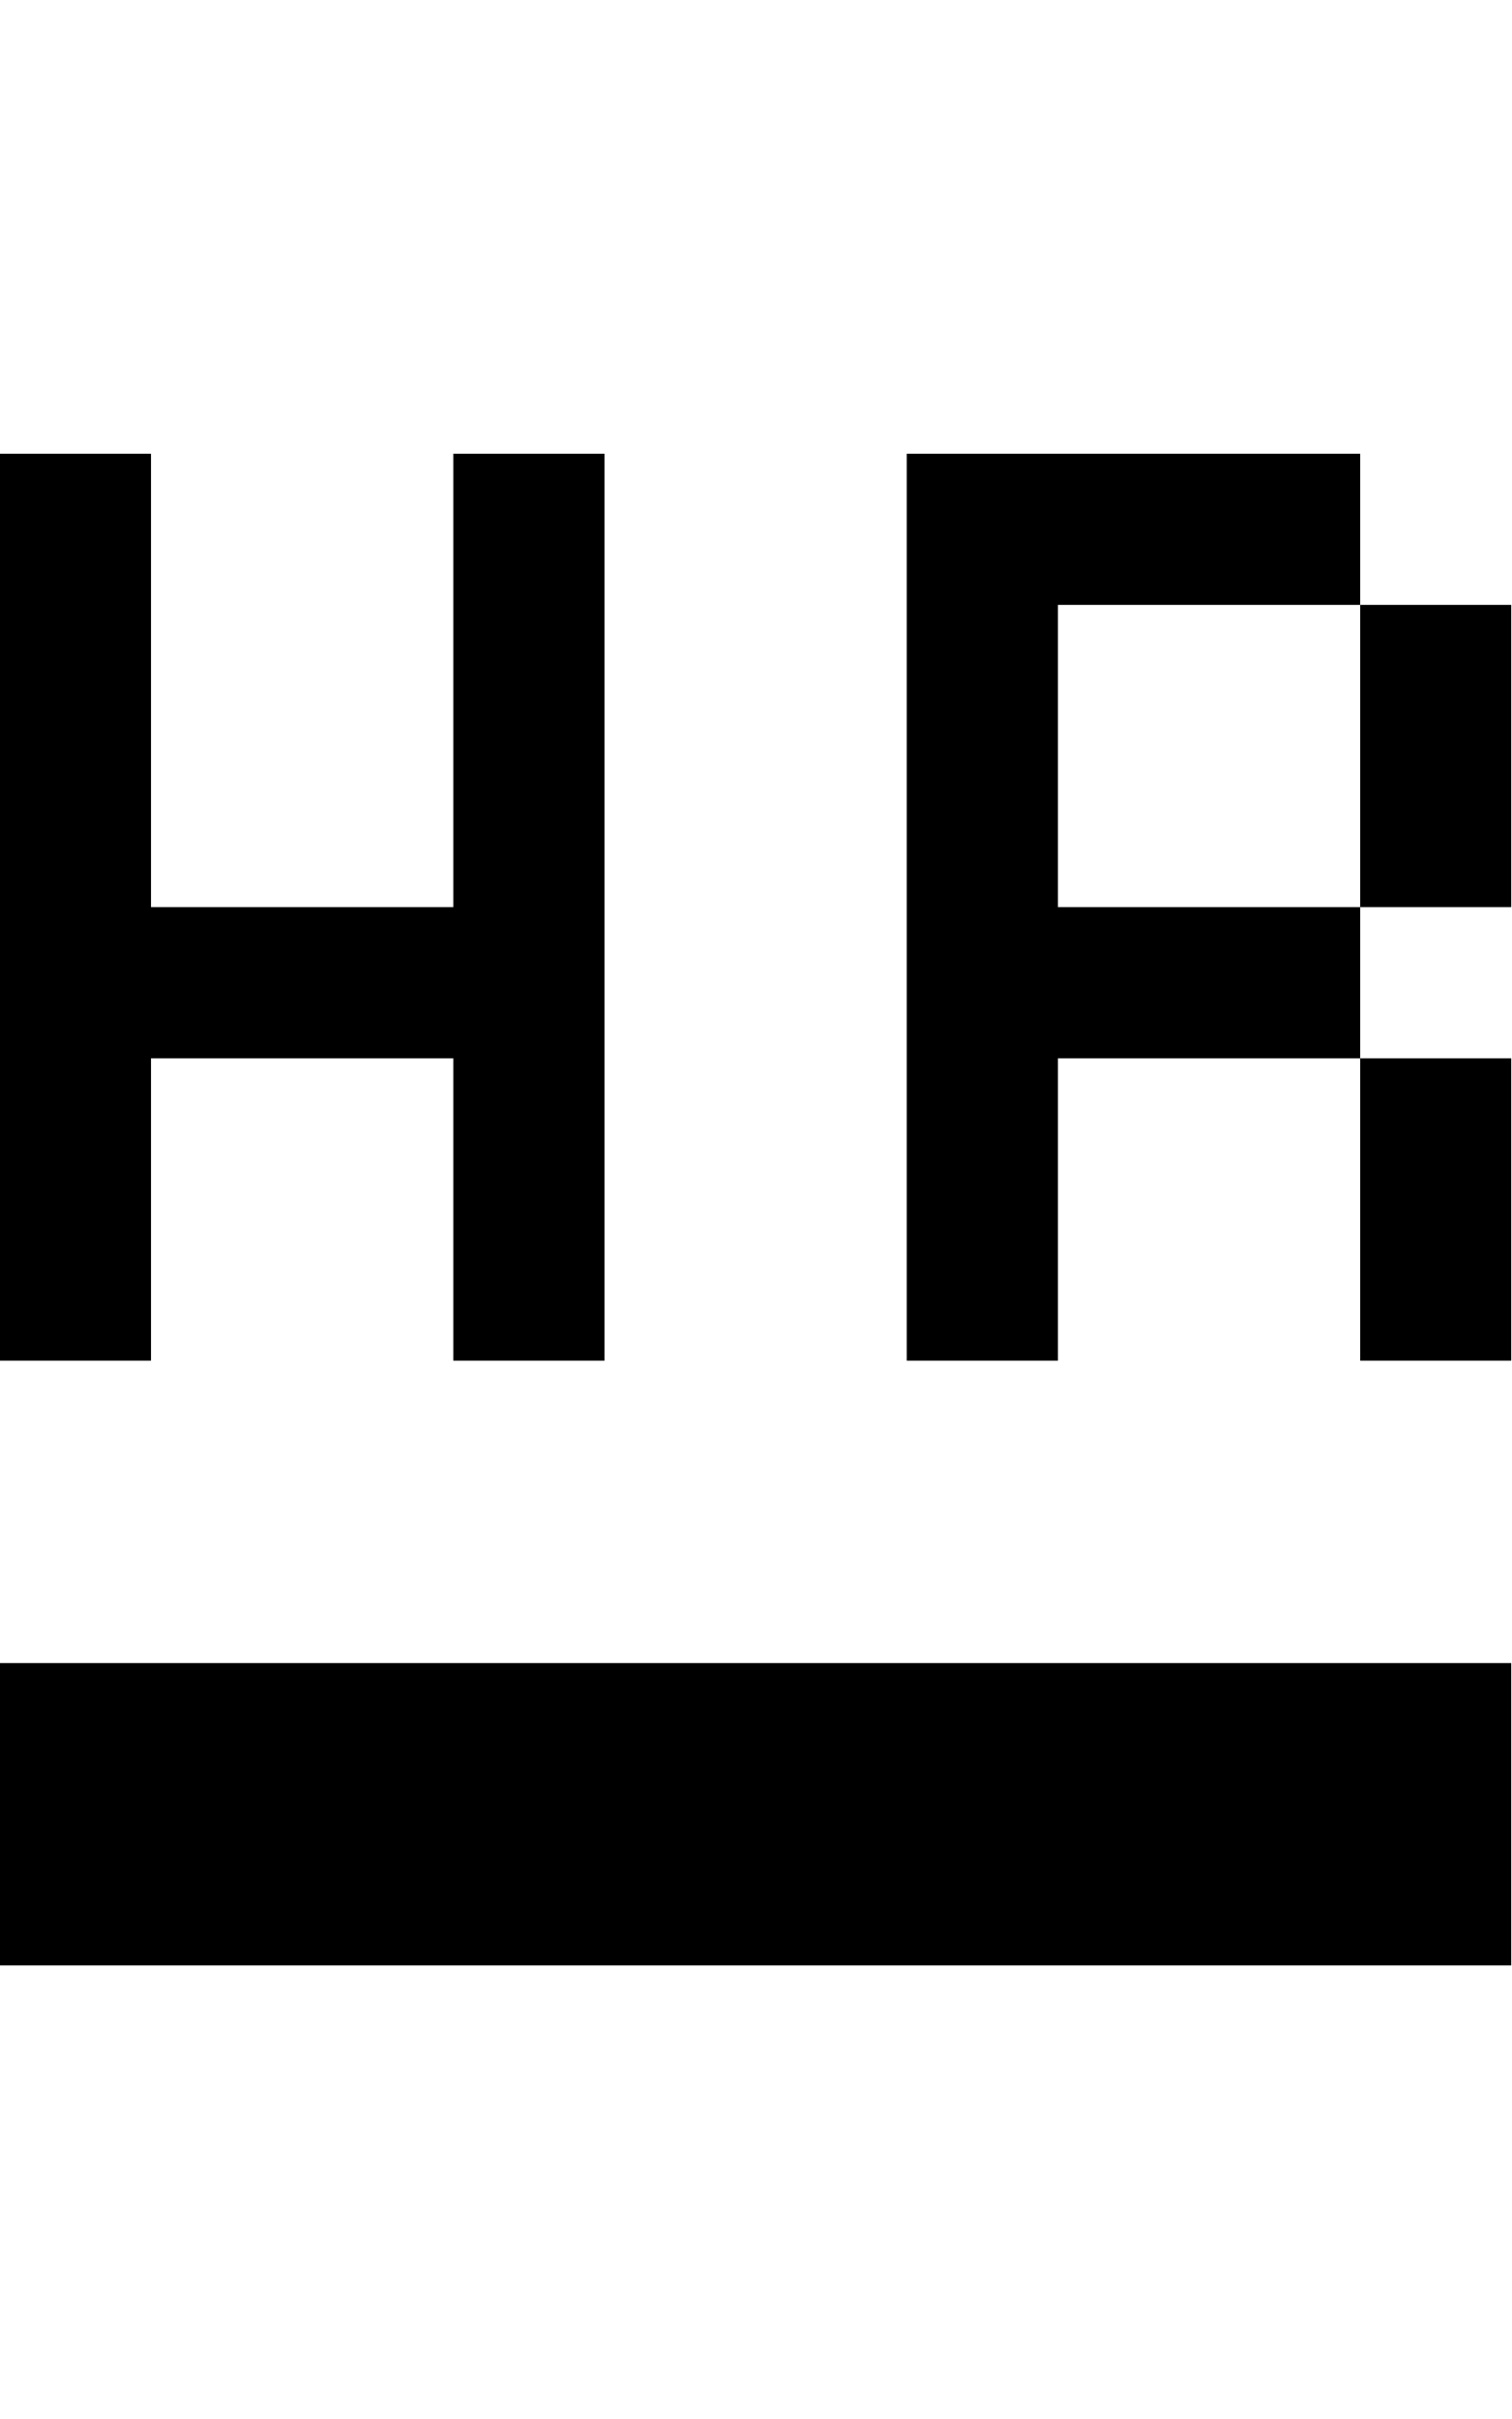
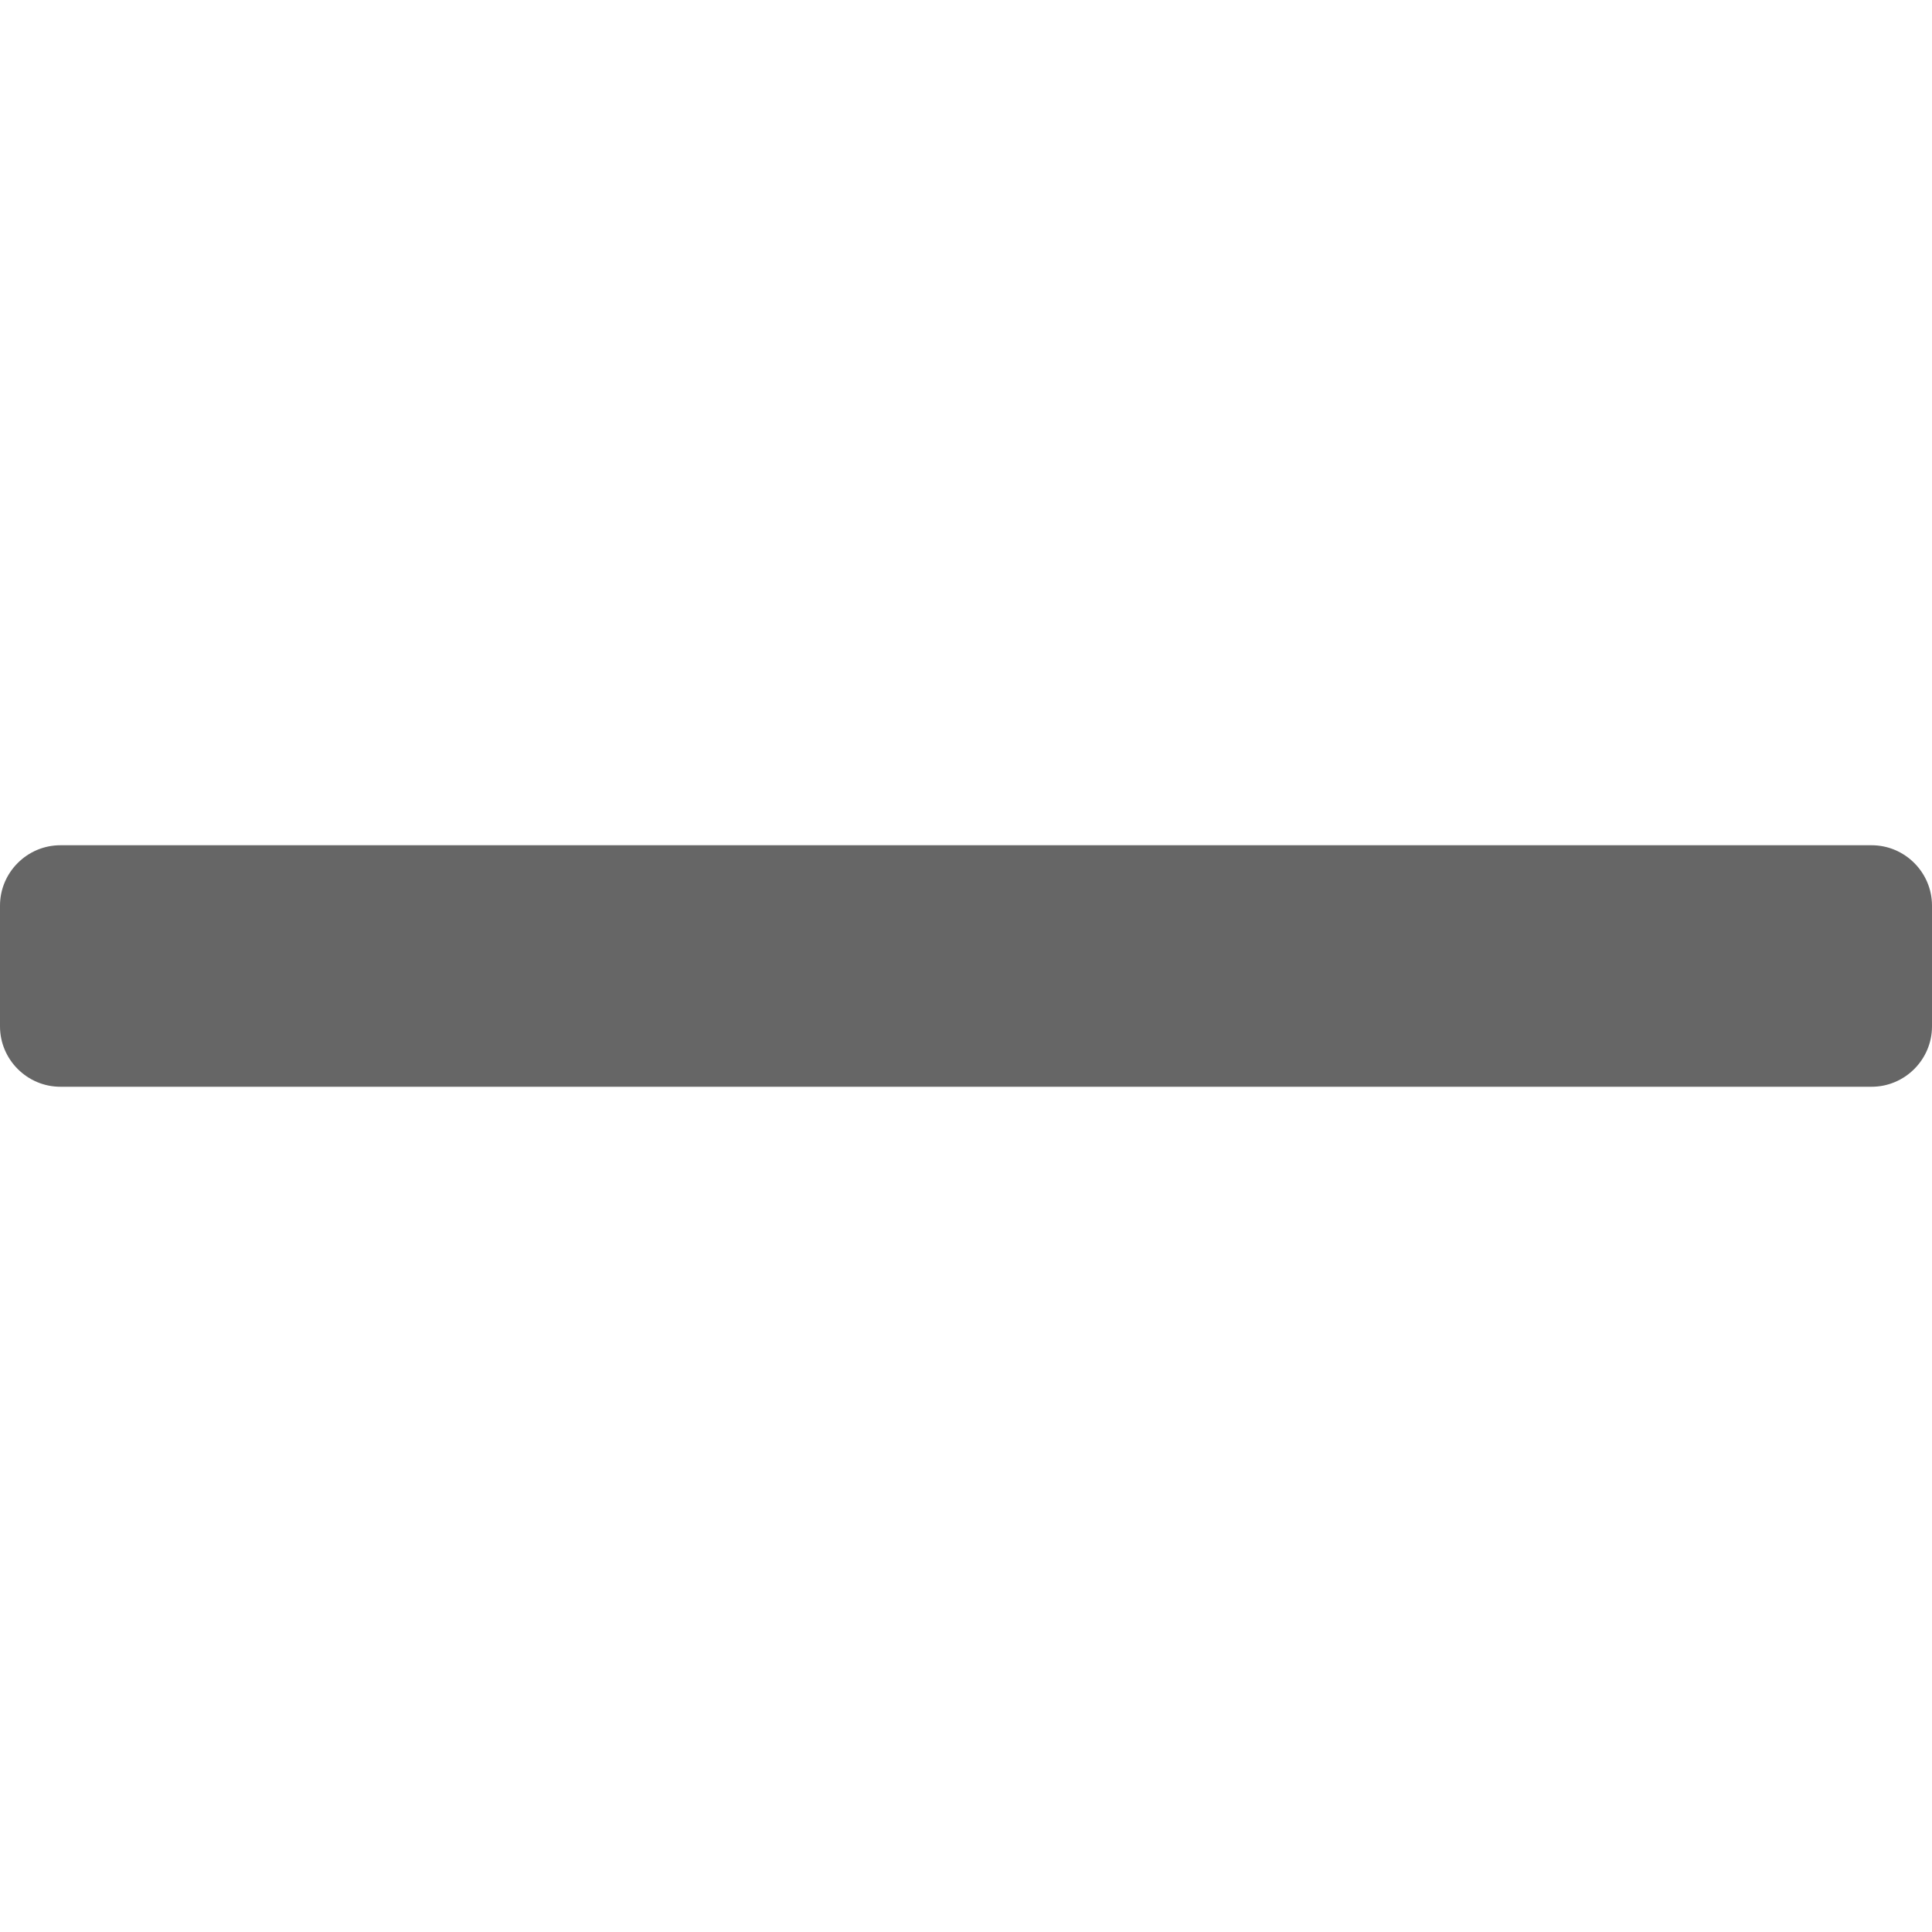
- <svg xmlns="http://www.w3.org/2000/svg" height="1024" width="639.875">
-   <path d="M63.938 448h128v128h64V192.062h-64V384h-128V192.062H0V576h63.938V448zM639.875 576V448h-63.938v128H639.875zM639.875 384V256.062h-63.938V384H639.875zM447.938 384V256.062h128v-64h-192V576h64V448h128v-64H447.938zM0 832h639.875V704H0V832z" />
+ <svg xmlns="http://www.w3.org/2000/svg" version="1.1" id="レイヤー_1" focusable="false" x="0px" y="0px" viewBox="0 0 512 512" style="enable-background:new 0 0 512 512;" xml:space="preserve">
+   <style type="text/css">
+ 	.st0{fill:#666666;}
+ </style>
+   <path class="st0" d="M496,224H16c-8.8,0-16,7.2-16,16v32c0,8.8,7.2,16,16,16h480c8.8,0,16-7.2,16-16v-32  C512,231.2,504.8,224,496,224z" />
</svg>
